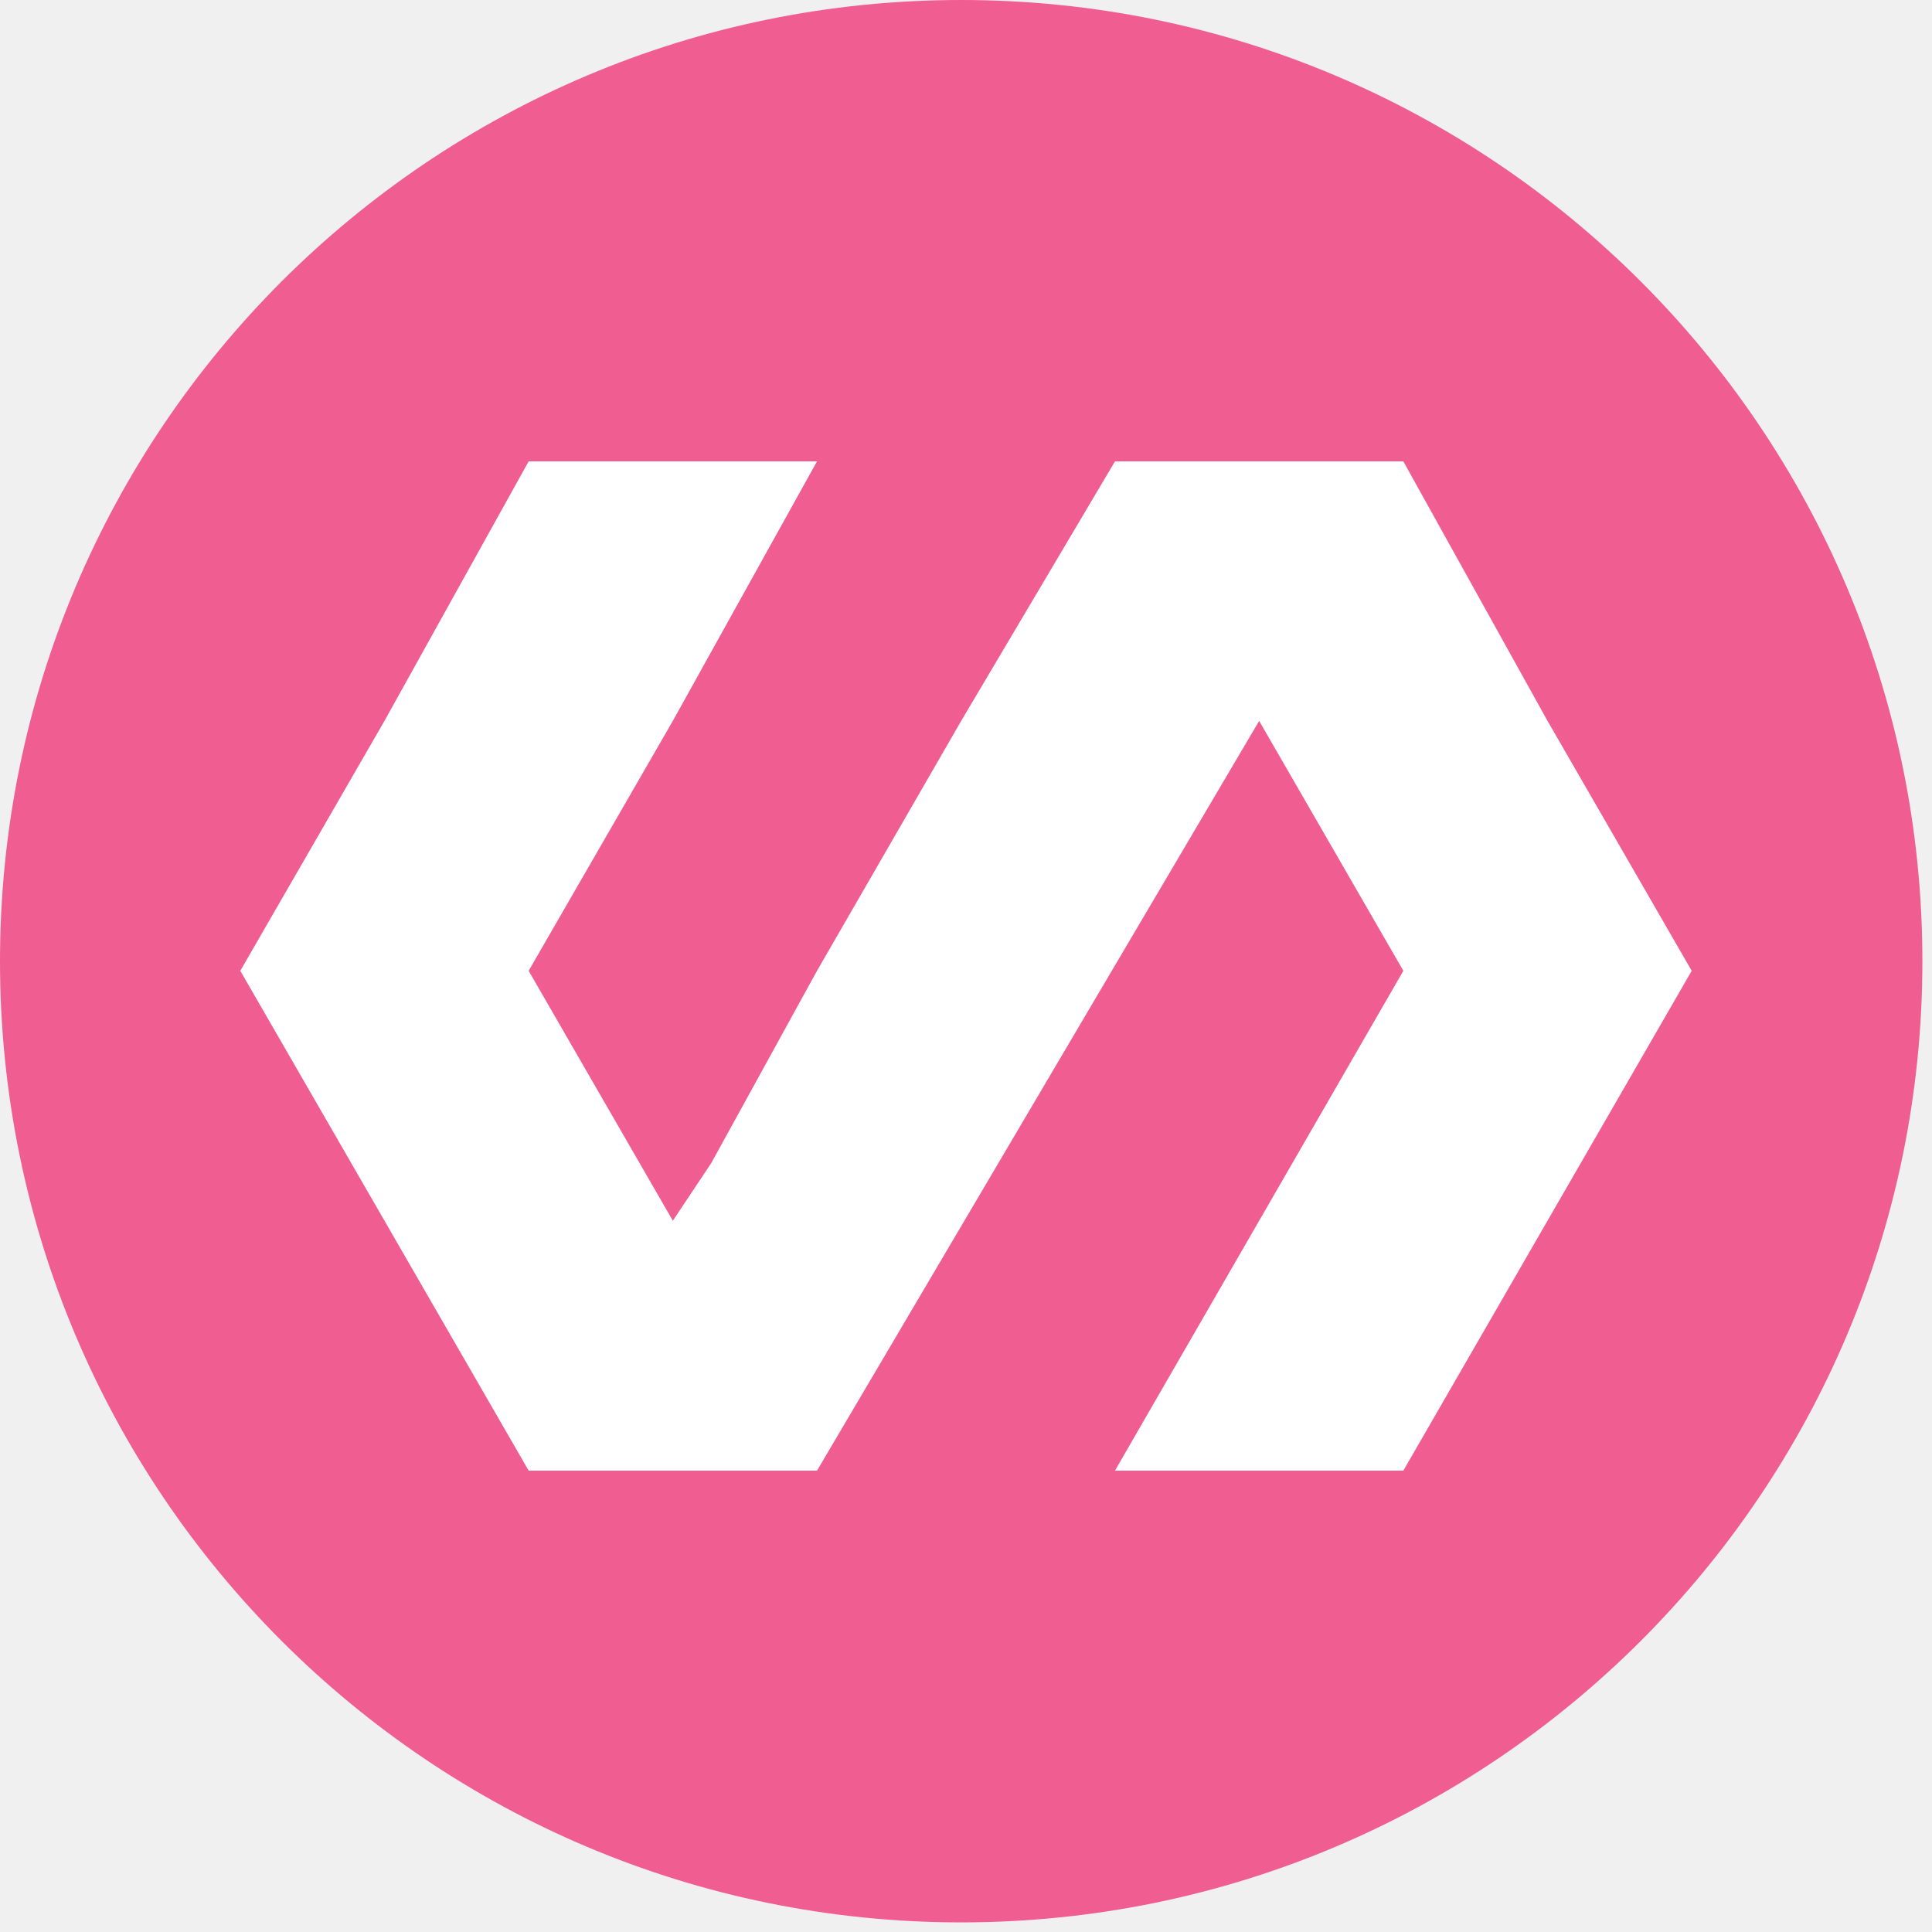
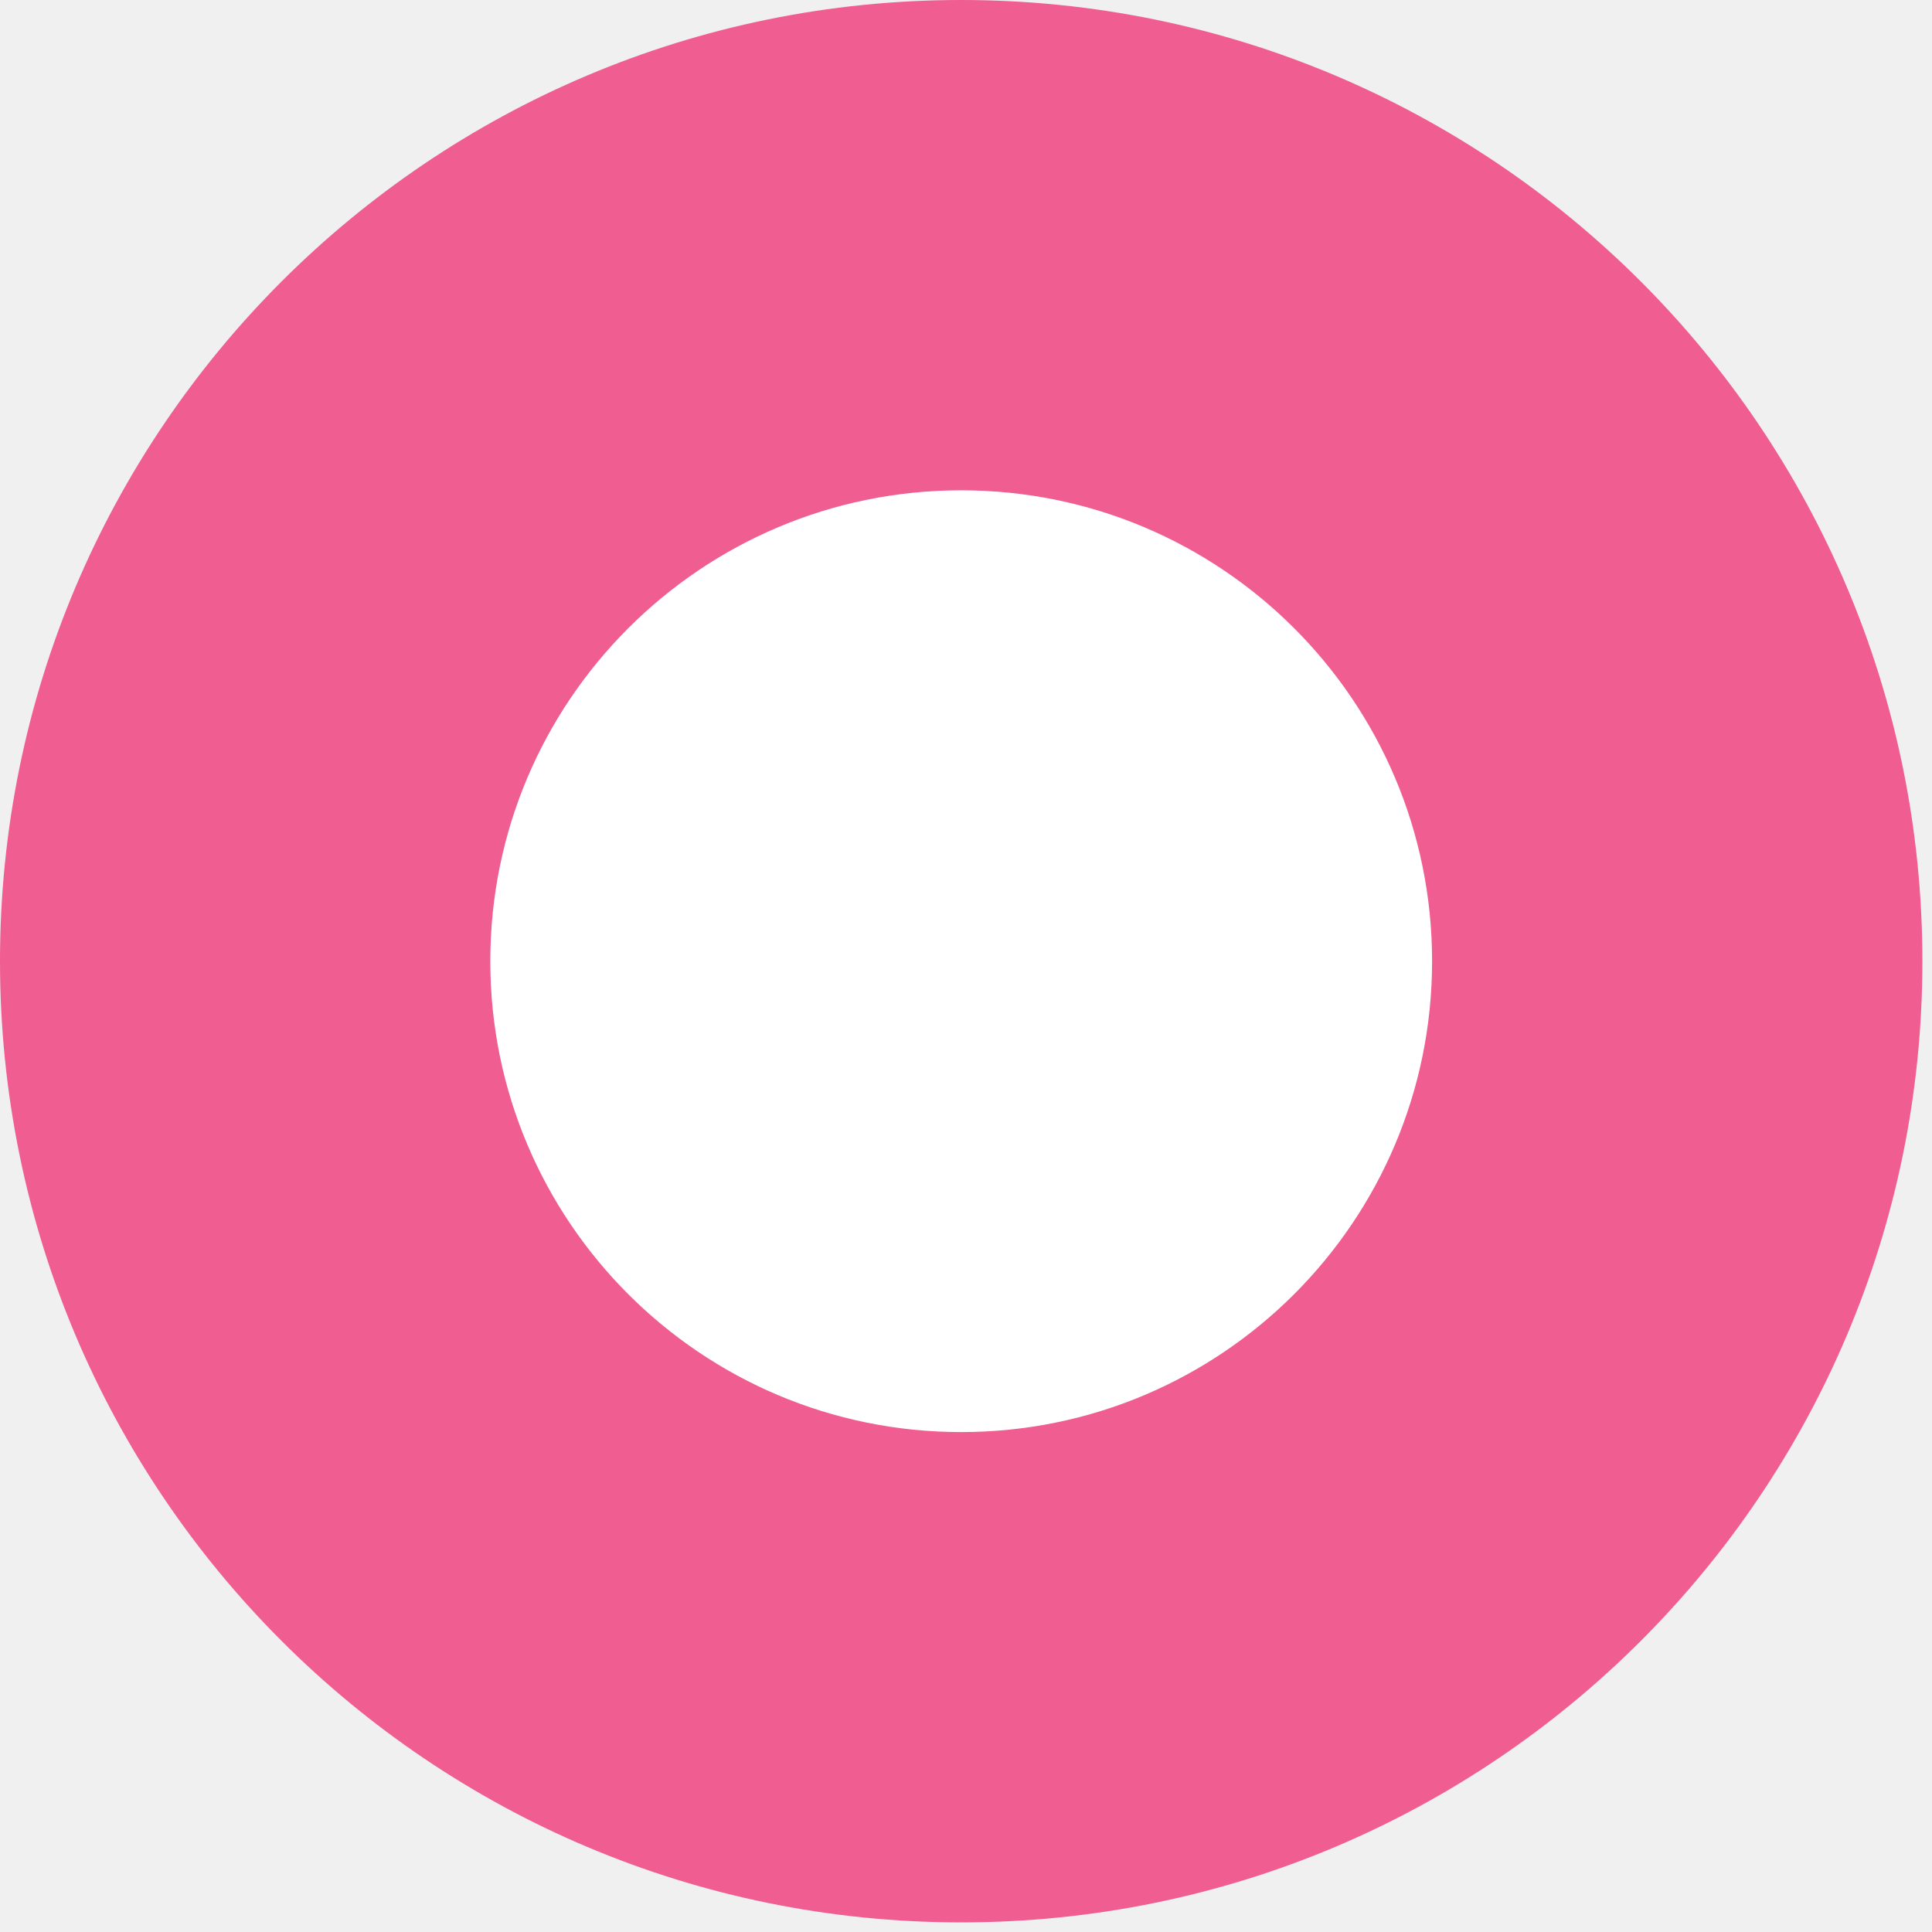
- <svg xmlns="http://www.w3.org/2000/svg" version="1.1" id="Layer_1" x="0px" y="0px" width="20.1px" height="20.1px" viewBox="0 0 20.1 20.1" style="enable-background:new 0 0 20.1 20.1;" xml:space="preserve">
-   <style type="text/css">
- 
- 	.st0{fill:#F05D91;}
- 	.st1{fill:#FFFFFF;}
- 
- </style>
-   <g>
-     <circle class="st0" cx="10" cy="10" r="10" />
-     <polygon class="st1" points="16.1,7.5 14.6,4.8 11.6,4.8 10,7.5 8.5,10.1 7.4,12.1 7,12.7 5.5,10.1 7,7.5 8.5,4.8 5.5,4.8 4,7.5    2.5,10.1 4,12.7 5.5,15.3 8.5,15.3 13.1,7.5 14.6,10.1 14.6,10.1 13.1,12.7 11.6,15.3 14.6,15.3 17.6,10.1  " />
-   </g>
+ <svg xmlns="http://www.w3.org/2000/svg" version="1.1" id="Layer_1" x="0px" y="0px" width="20.1px" height="20.1px" viewBox="0 0 20.1 20.1" enable-background="new 0 0 20.1 20.1" xml:space="preserve">
+   <circle fill="#F05D91" cx="10" cy="10" r="10" />
+   <circle fill="#FFFFFF" cx="10" cy="10" r="4.899" />
</svg>
